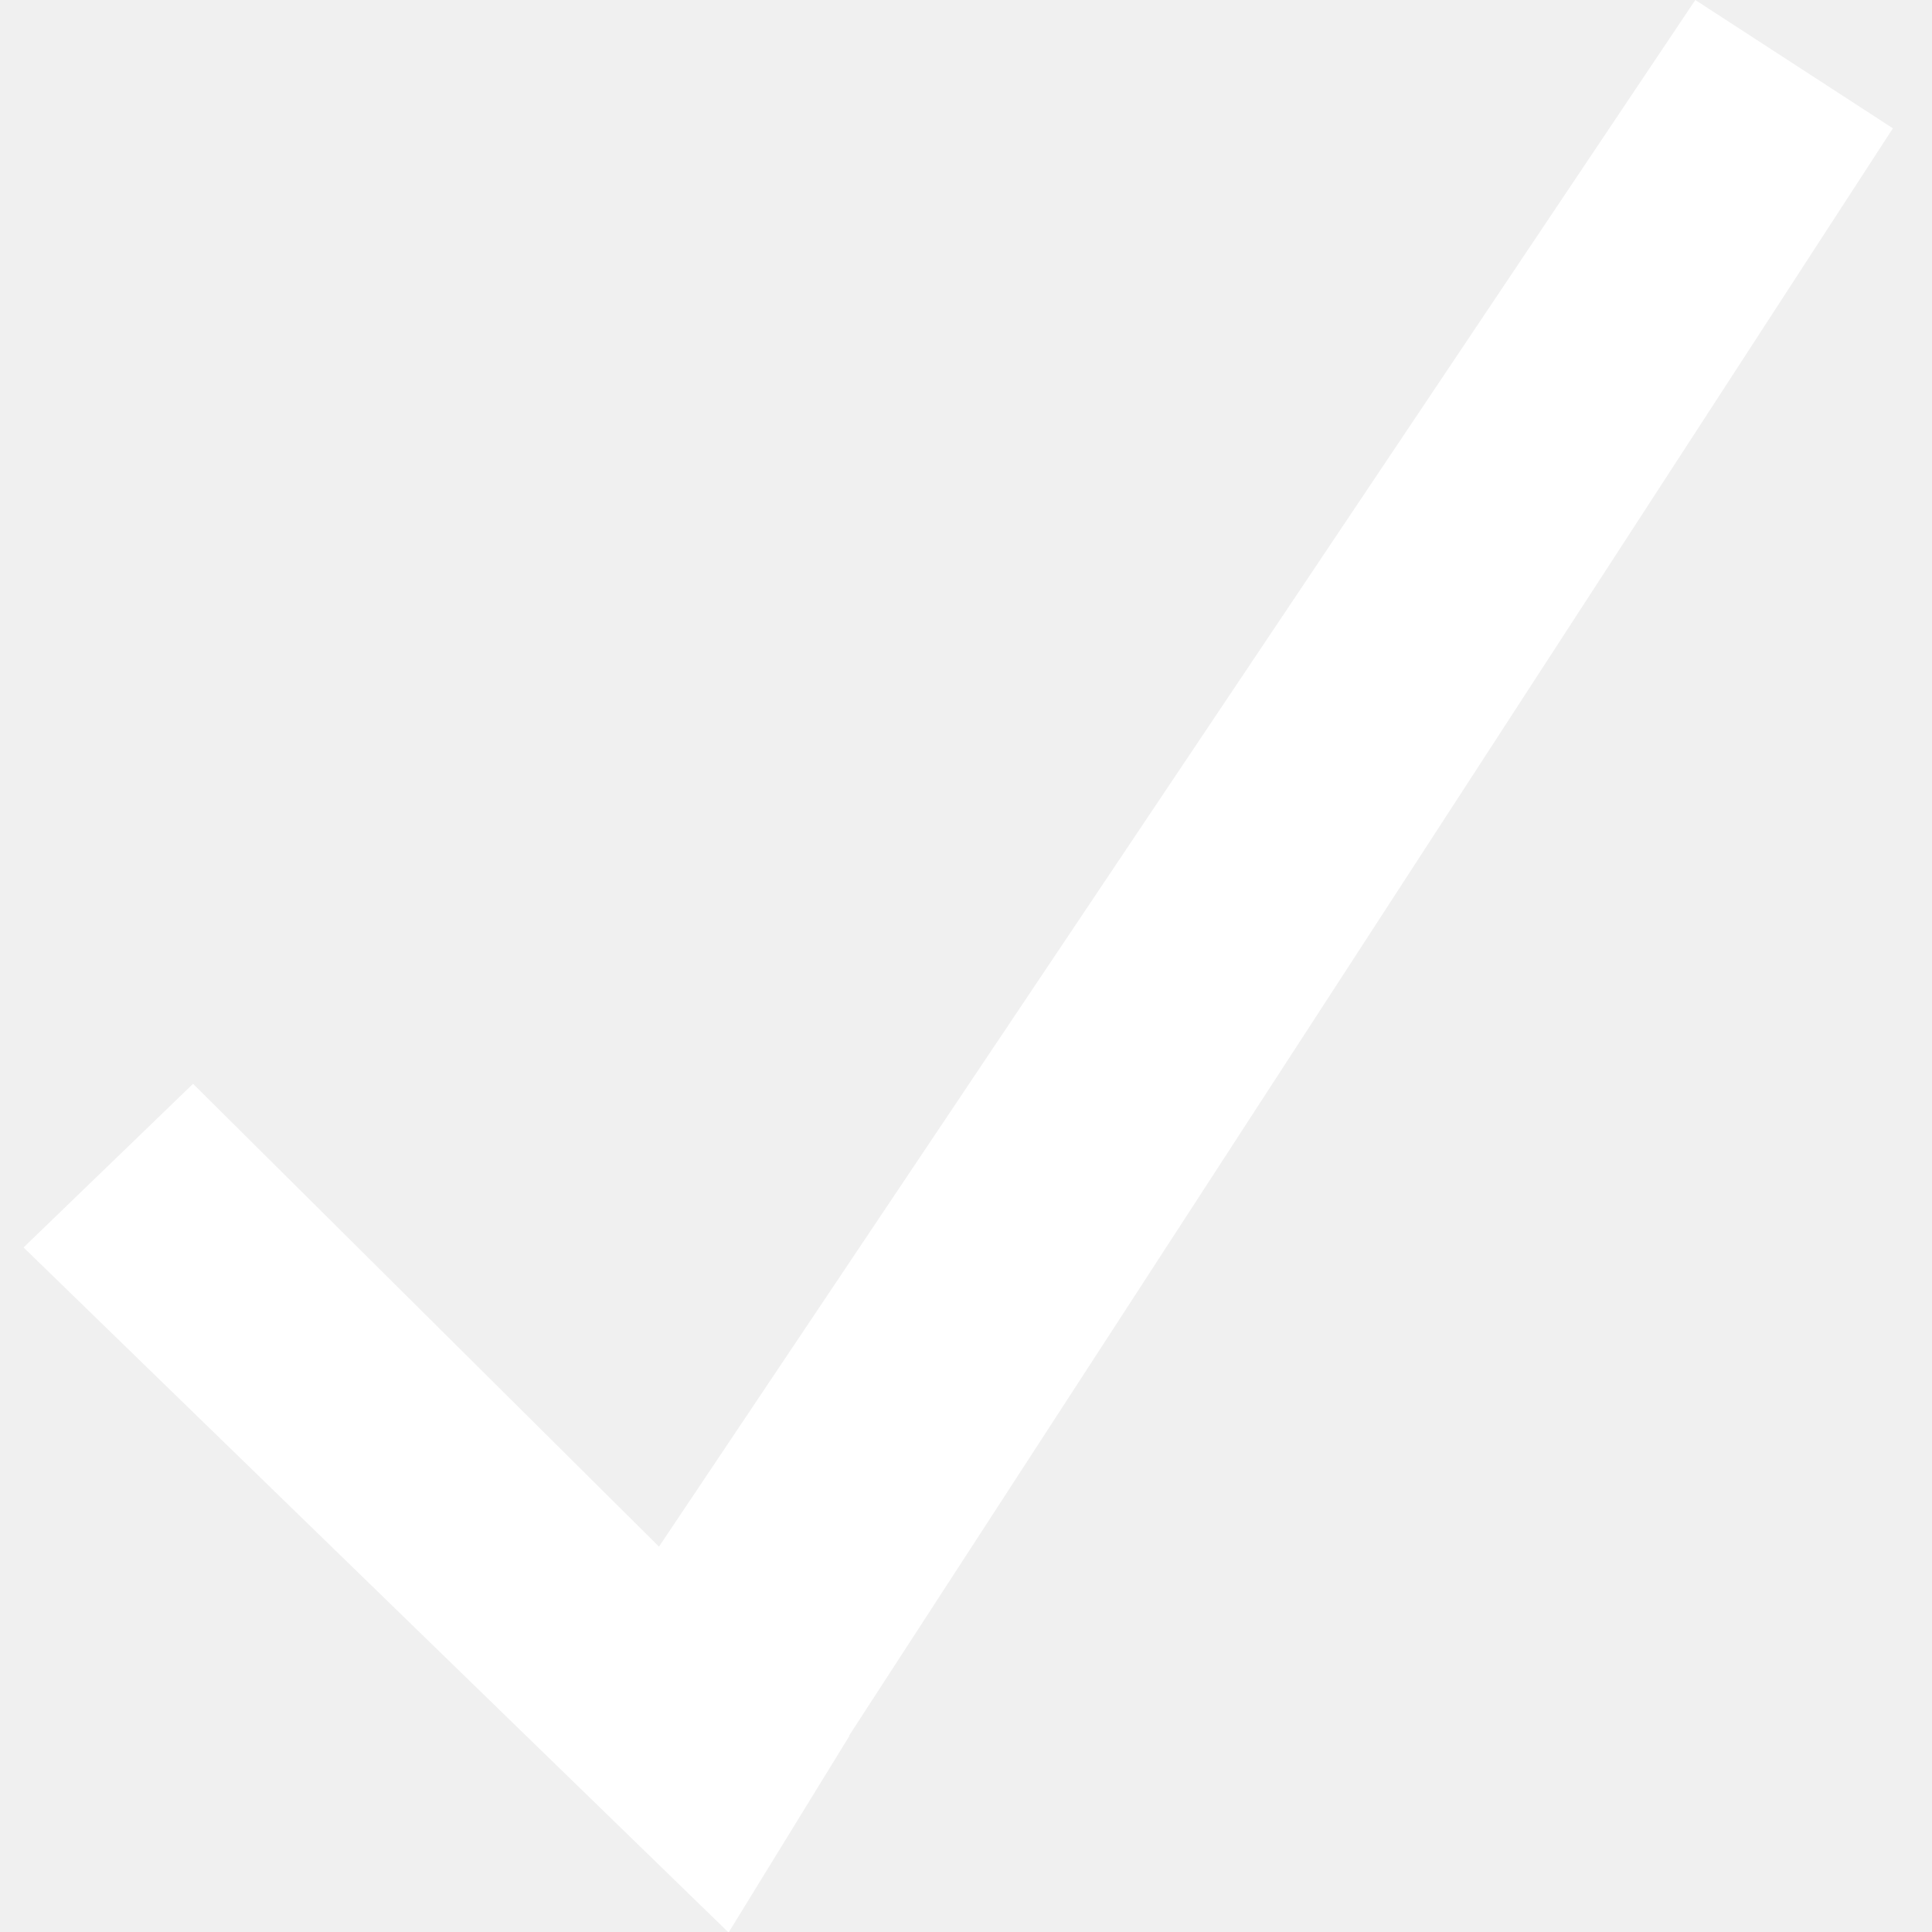
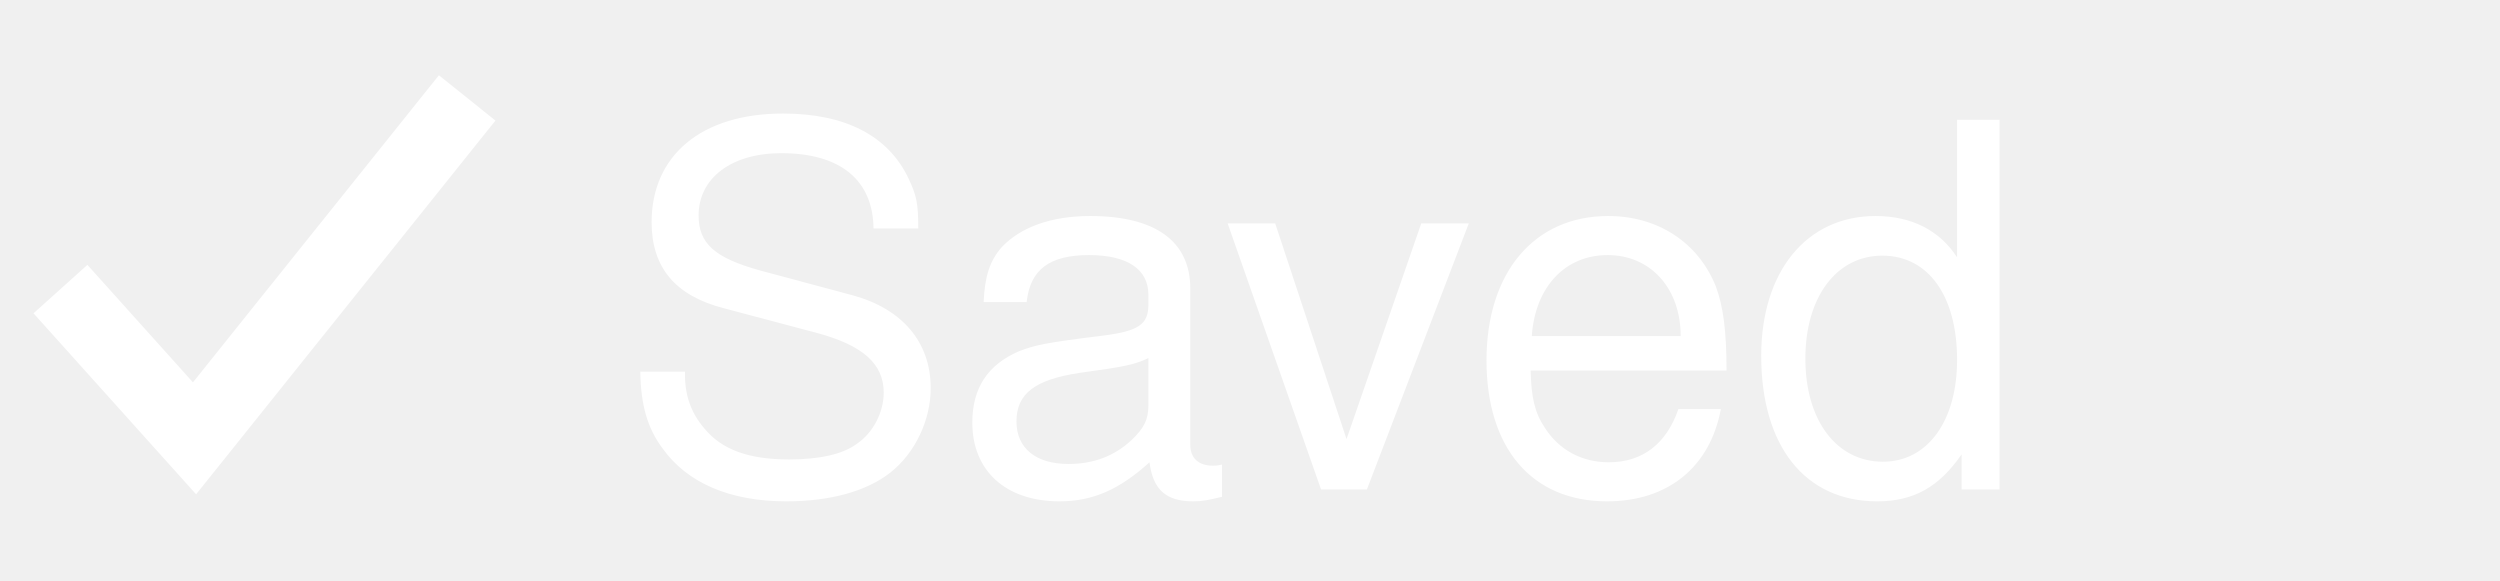
- <svg xmlns="http://www.w3.org/2000/svg" width="10px" height="10px" viewBox="0 0 40 41" version="1.1">
+ <svg xmlns="http://www.w3.org/2000/svg" width="56px" height="13px" viewBox="0 0 69 13" version="1.1">
  <defs />
  <g id="Page-1" stroke="none" stroke-width="1" fill="none" fill-rule="evenodd">
-     <path d="M13.485,32.822 L35.477,2.68229883e-13 L39.67,2.723 L17.521,36.83 L17.527,36.837 L14.962,41.011 L8.97060204e-14,26.473 L3.597,23 L13.485,32.822 Z" id="Combined-Shape" fill="#FFFFFF" />
+     <g id="preview-hover" transform="translate(-1127, -23)">
+       <g id="Group-15" transform="translate(1127, 21)">
+         <text id="Saved" font-family="Helvetica" font-size="14" font-weight="normal" fill="#FFFFFF">
+           <tspan x="17" y="14">Saved</tspan>
+         </text>
+         <polyline id="Path-18" stroke="#FFFFFF" stroke-width="2" transform="translate(6.923112, 7.381212) rotate(13) translate(-6.923112, -7.381212) " points="2.048 9.624 6.58 12.805 11.799 1.958" />
+       </g>
+     </g>
  </g>
</svg>
